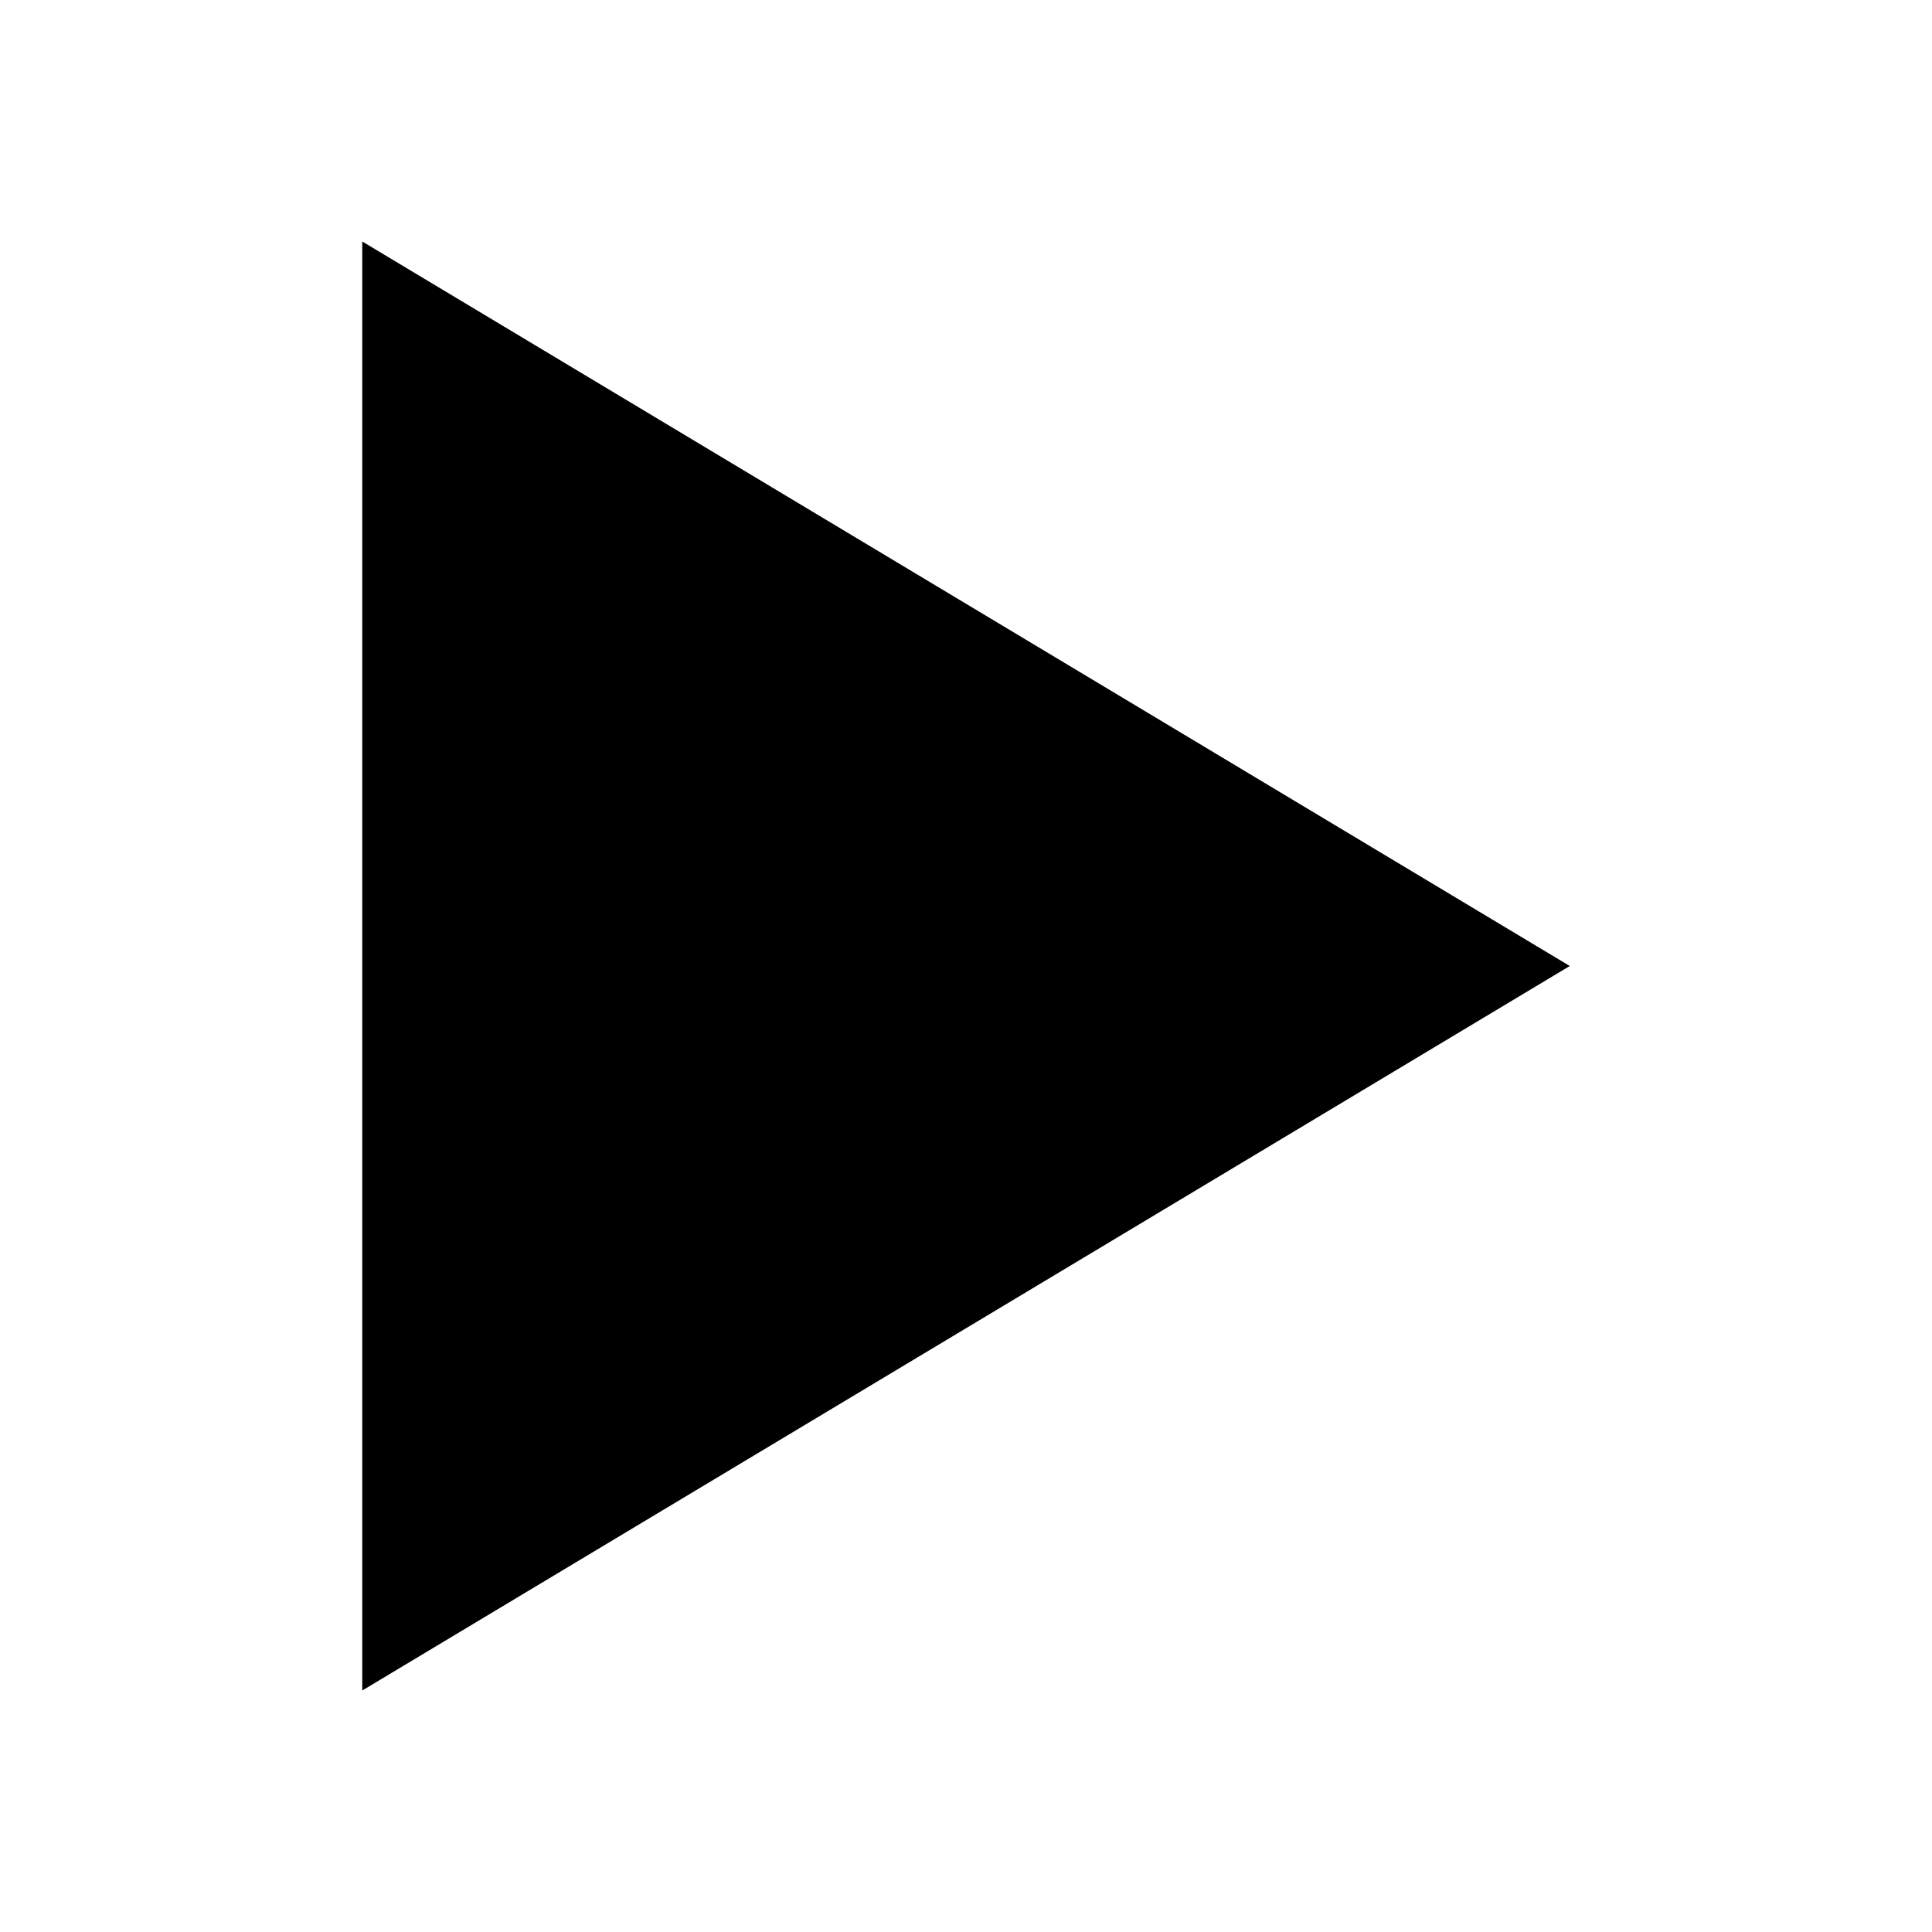
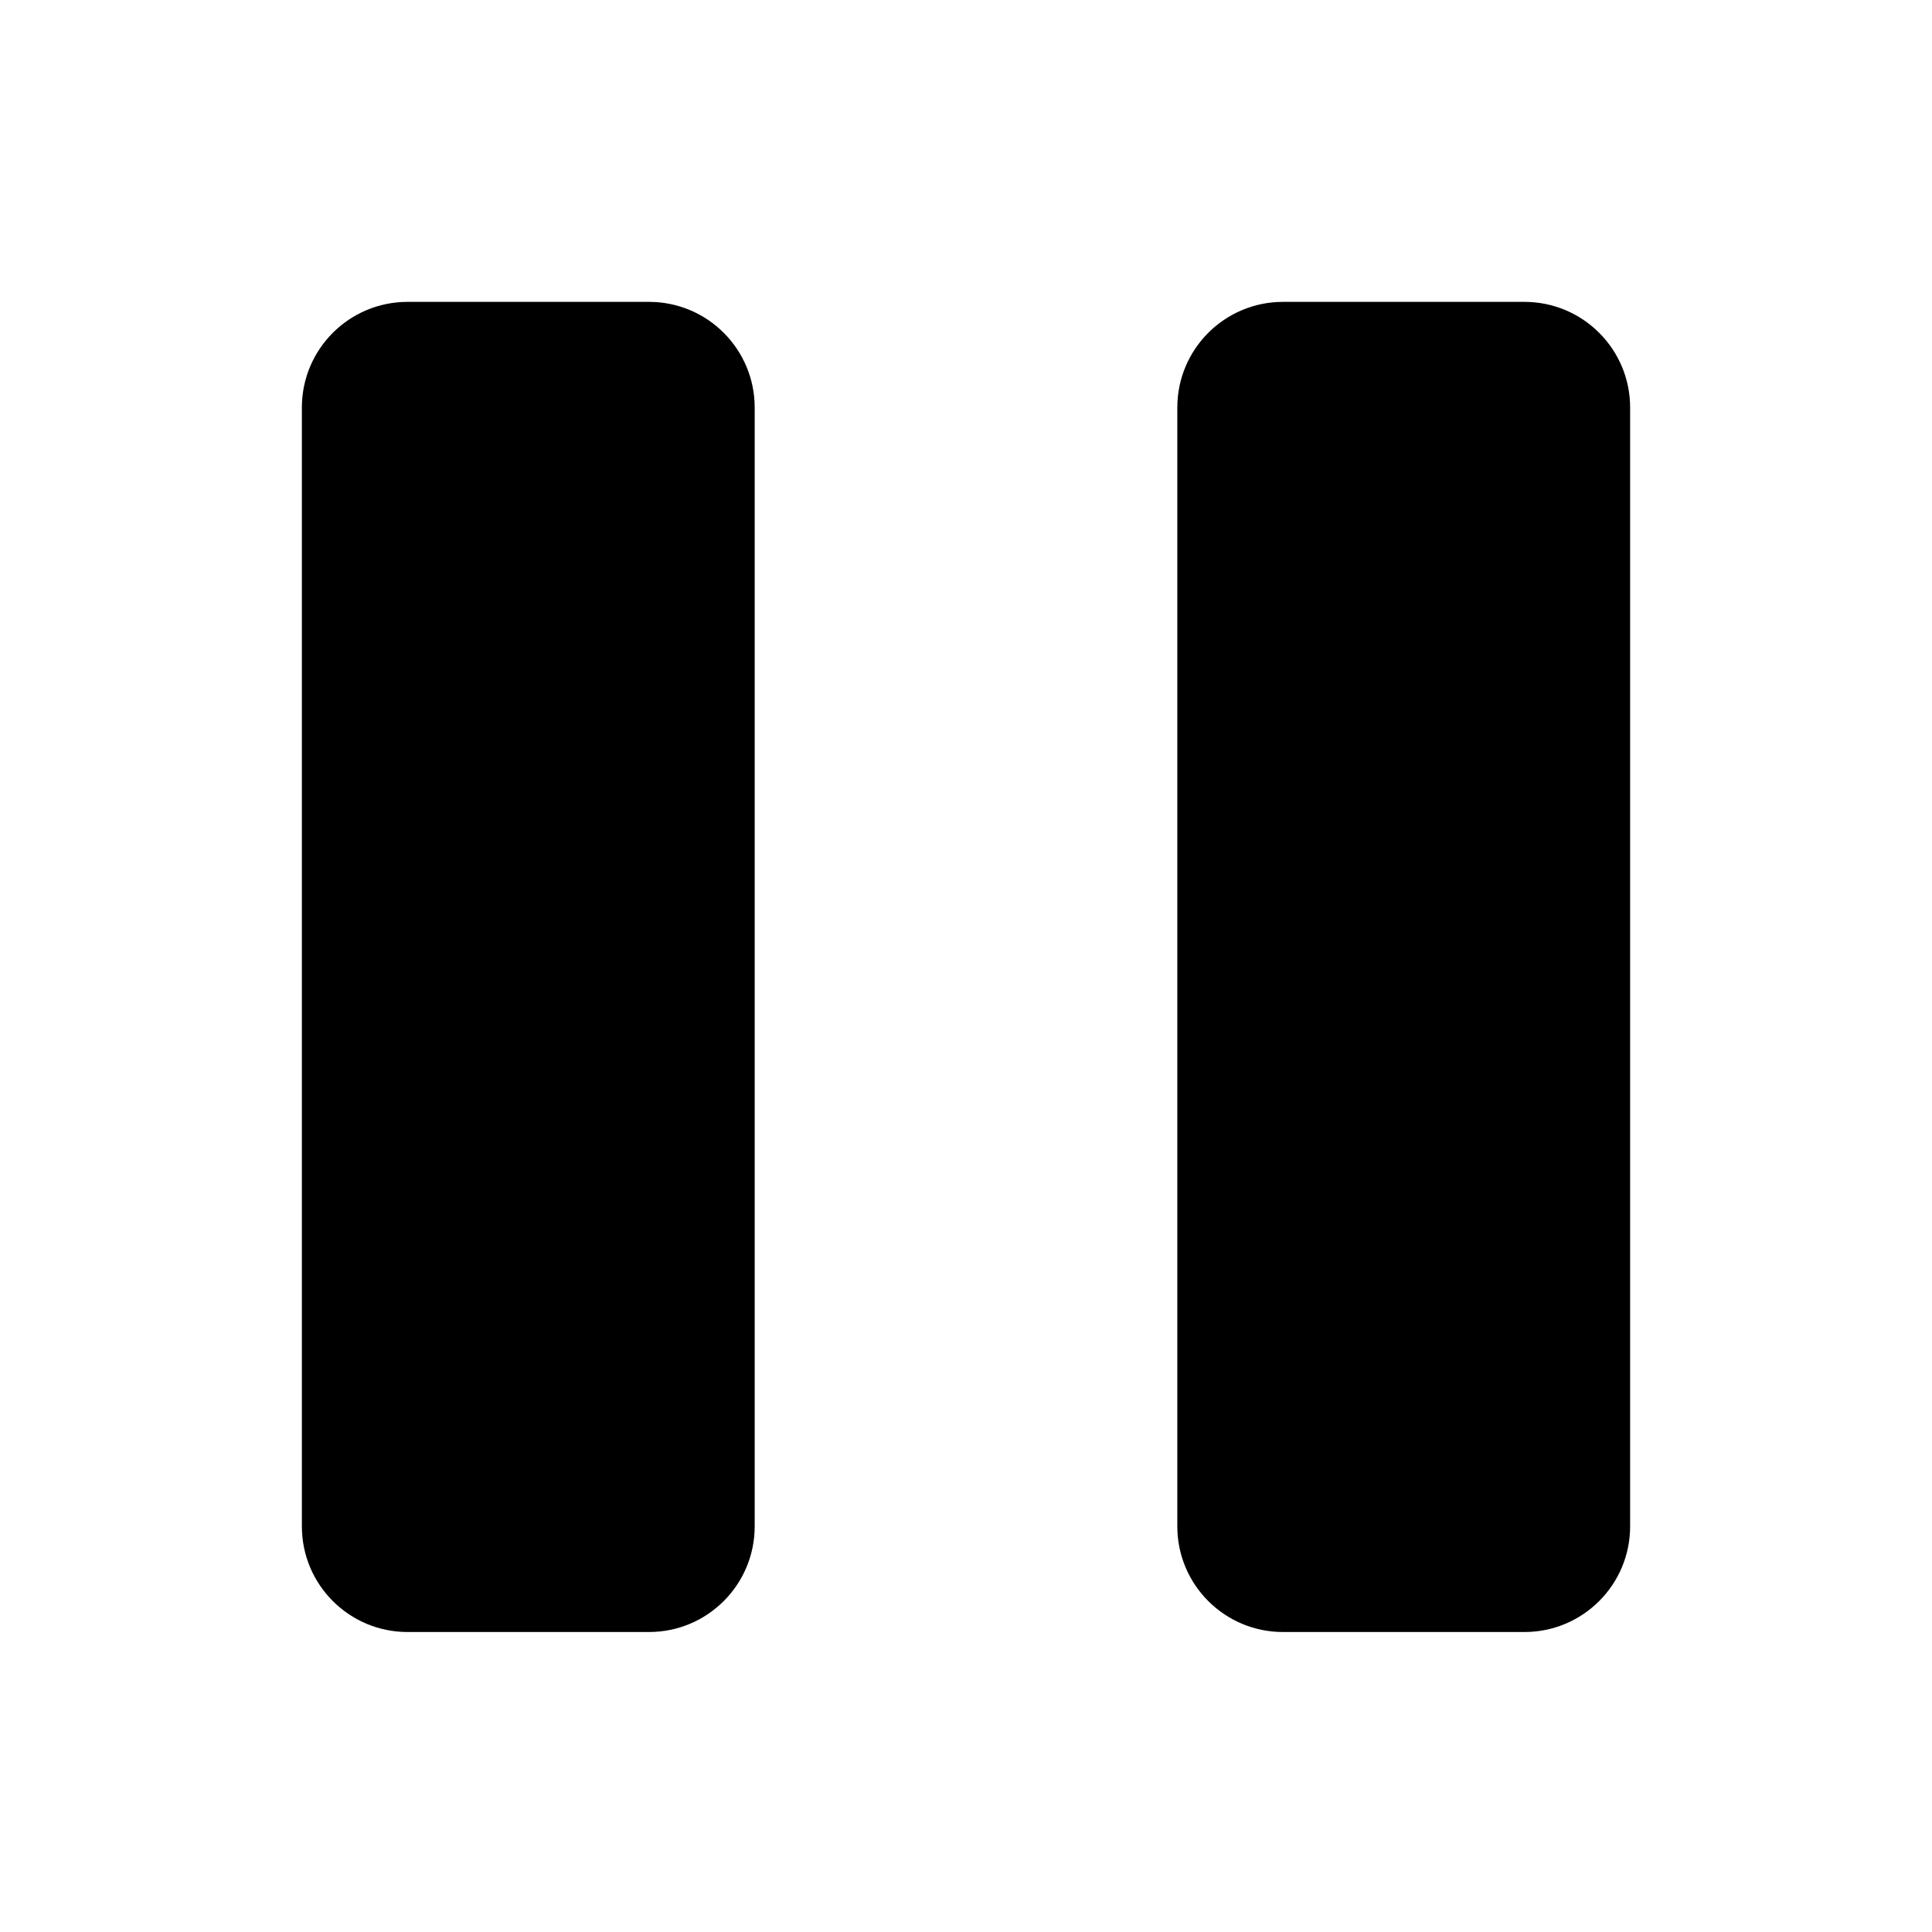
- <svg xmlns="http://www.w3.org/2000/svg" t="1616141788092" class="icon" viewBox="0 0 1024 1024" version="1.1" p-id="961" width="200" height="200">
-   <path d="M832.006 512 192 896 192 128 832.006 512 832.006 512zM832.006 512" p-id="962" />
+ <svg xmlns="http://www.w3.org/2000/svg" t="1616141813791" class="icon" viewBox="0 0 1024 1024" version="1.1" p-id="1097" width="200" height="200">
+   <path d="M680 160h128c30.928 0 56 25.072 56 56v593c0 30.928-25.072 56-56 56H680c-30.928 0-56-25.072-56-56V216c0-30.928 25.072-56 56-56z m-464 0h128c30.928 0 56 25.072 56 56v593c0 30.928-25.072 56-56 56H216c-30.928 0-56-25.072-56-56V216c0-30.928 25.072-56 56-56z" p-id="1098" />
</svg>
